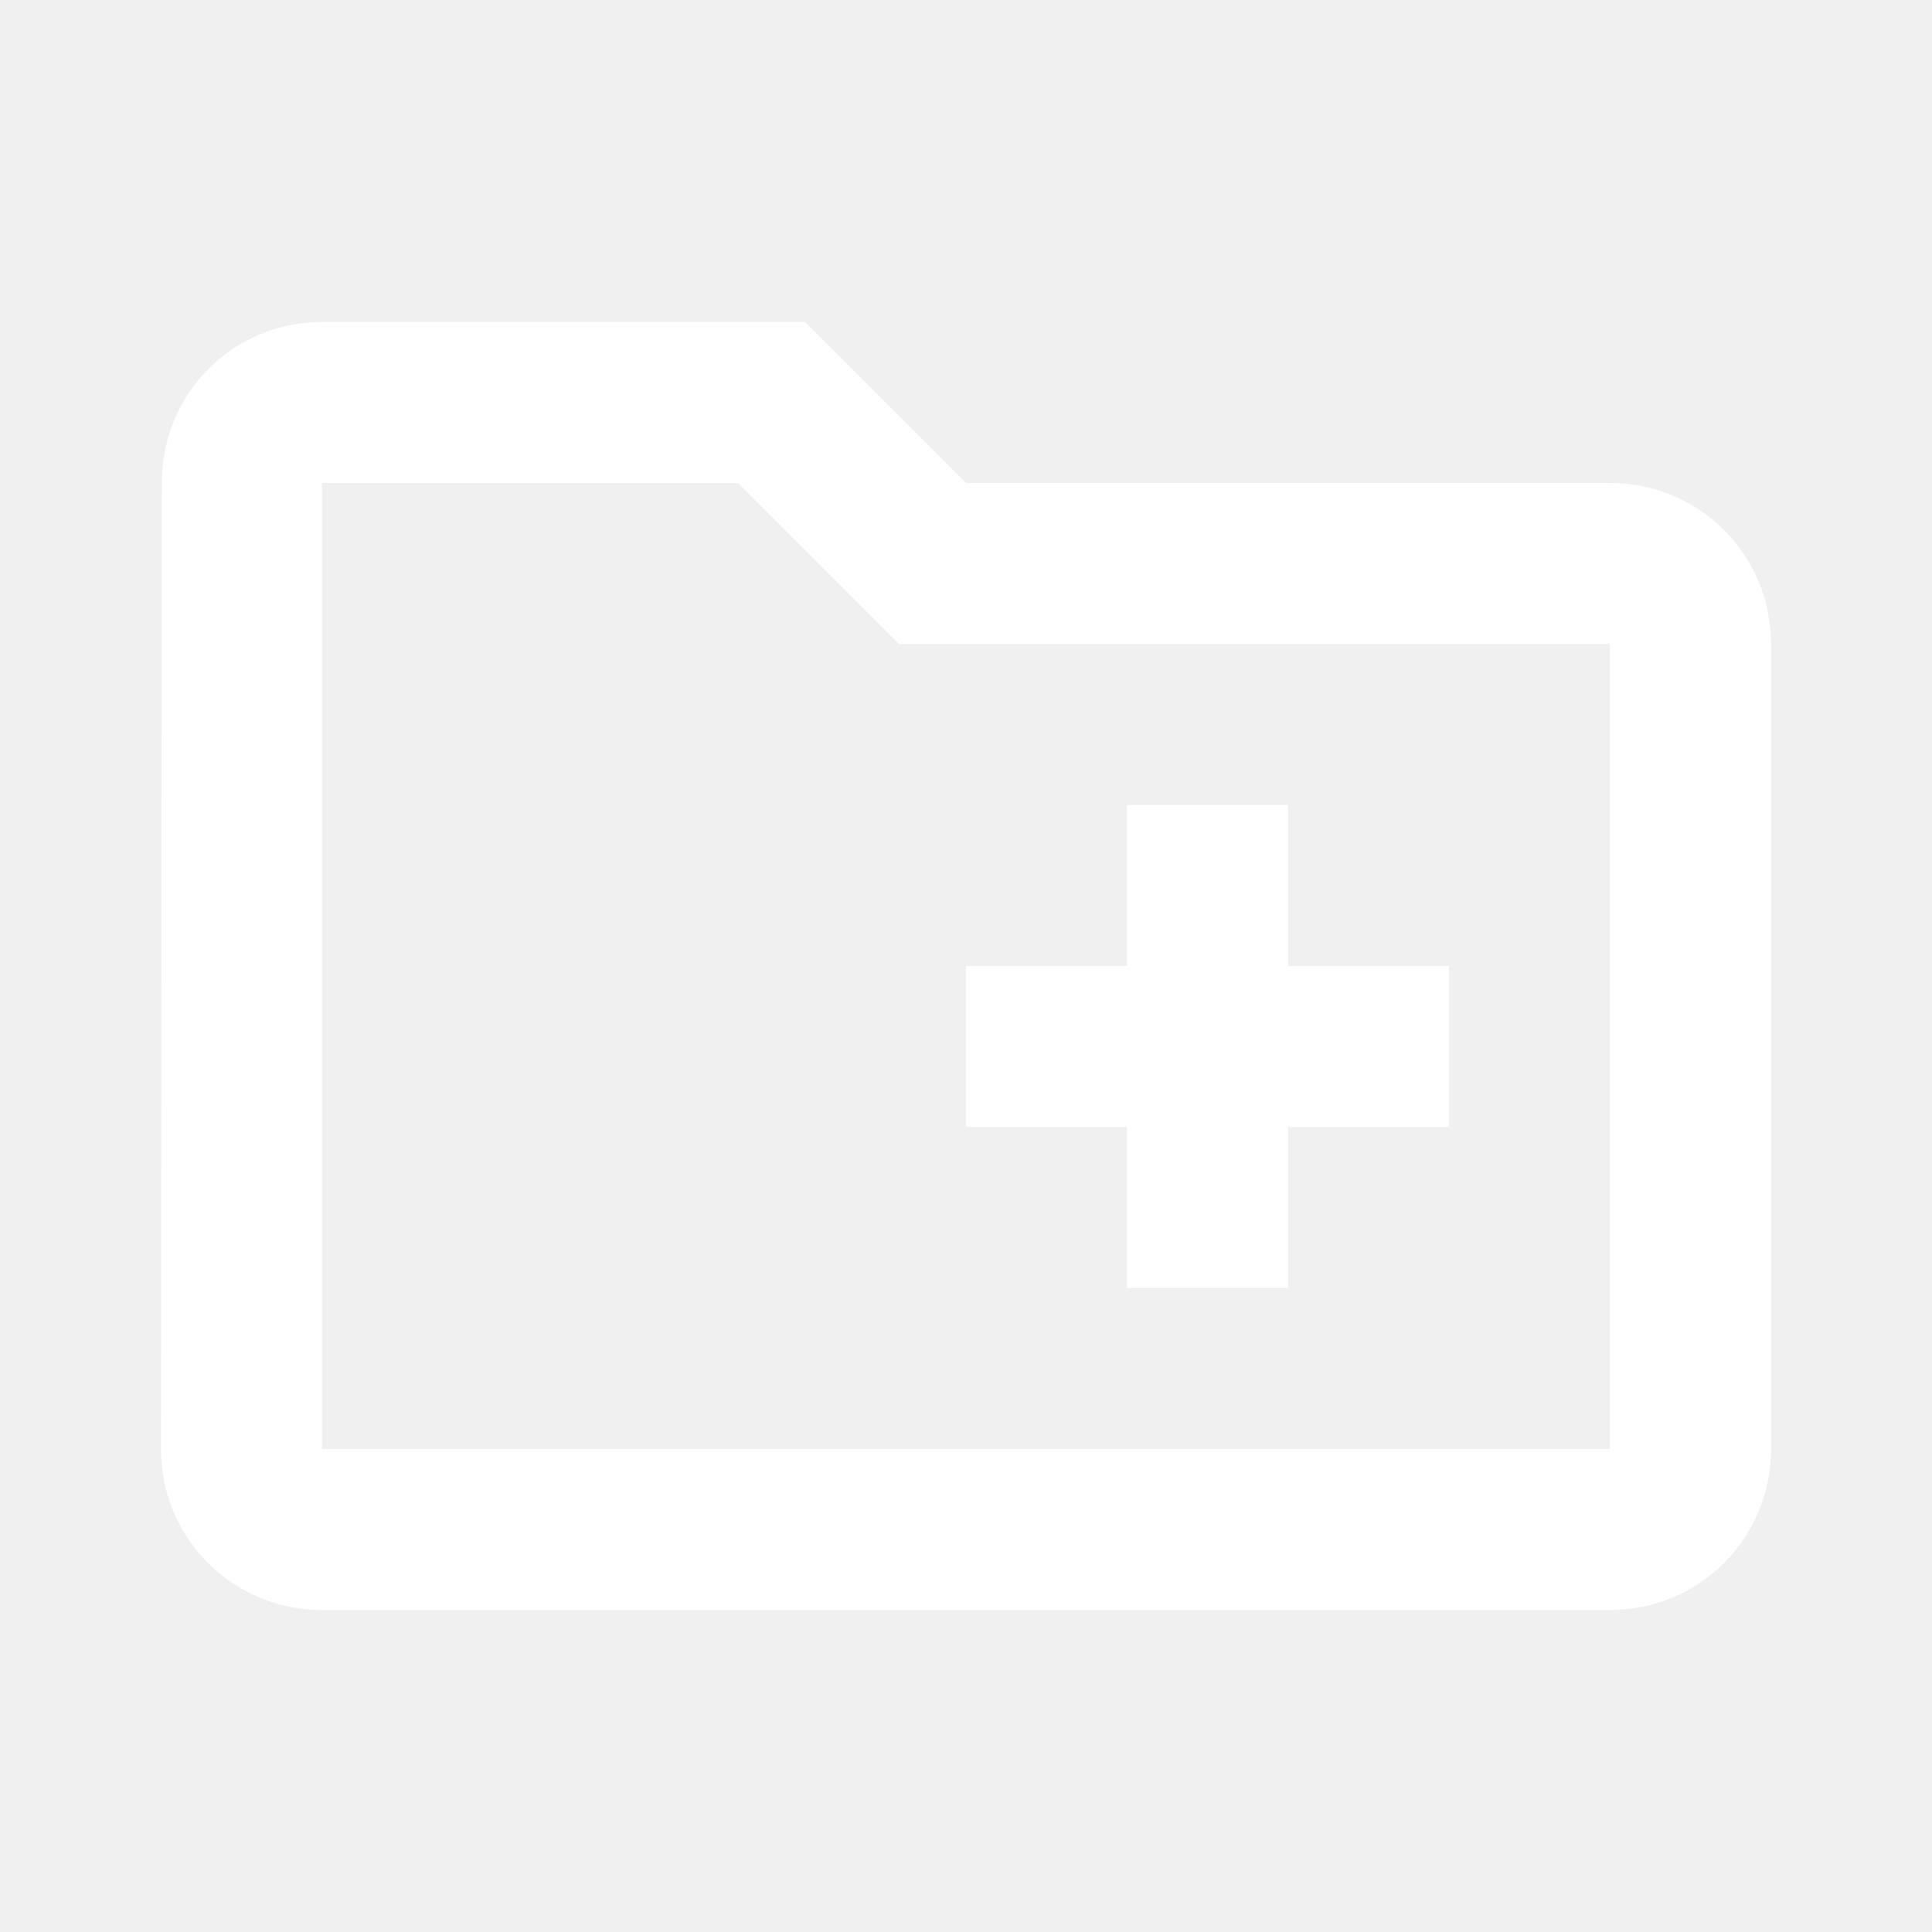
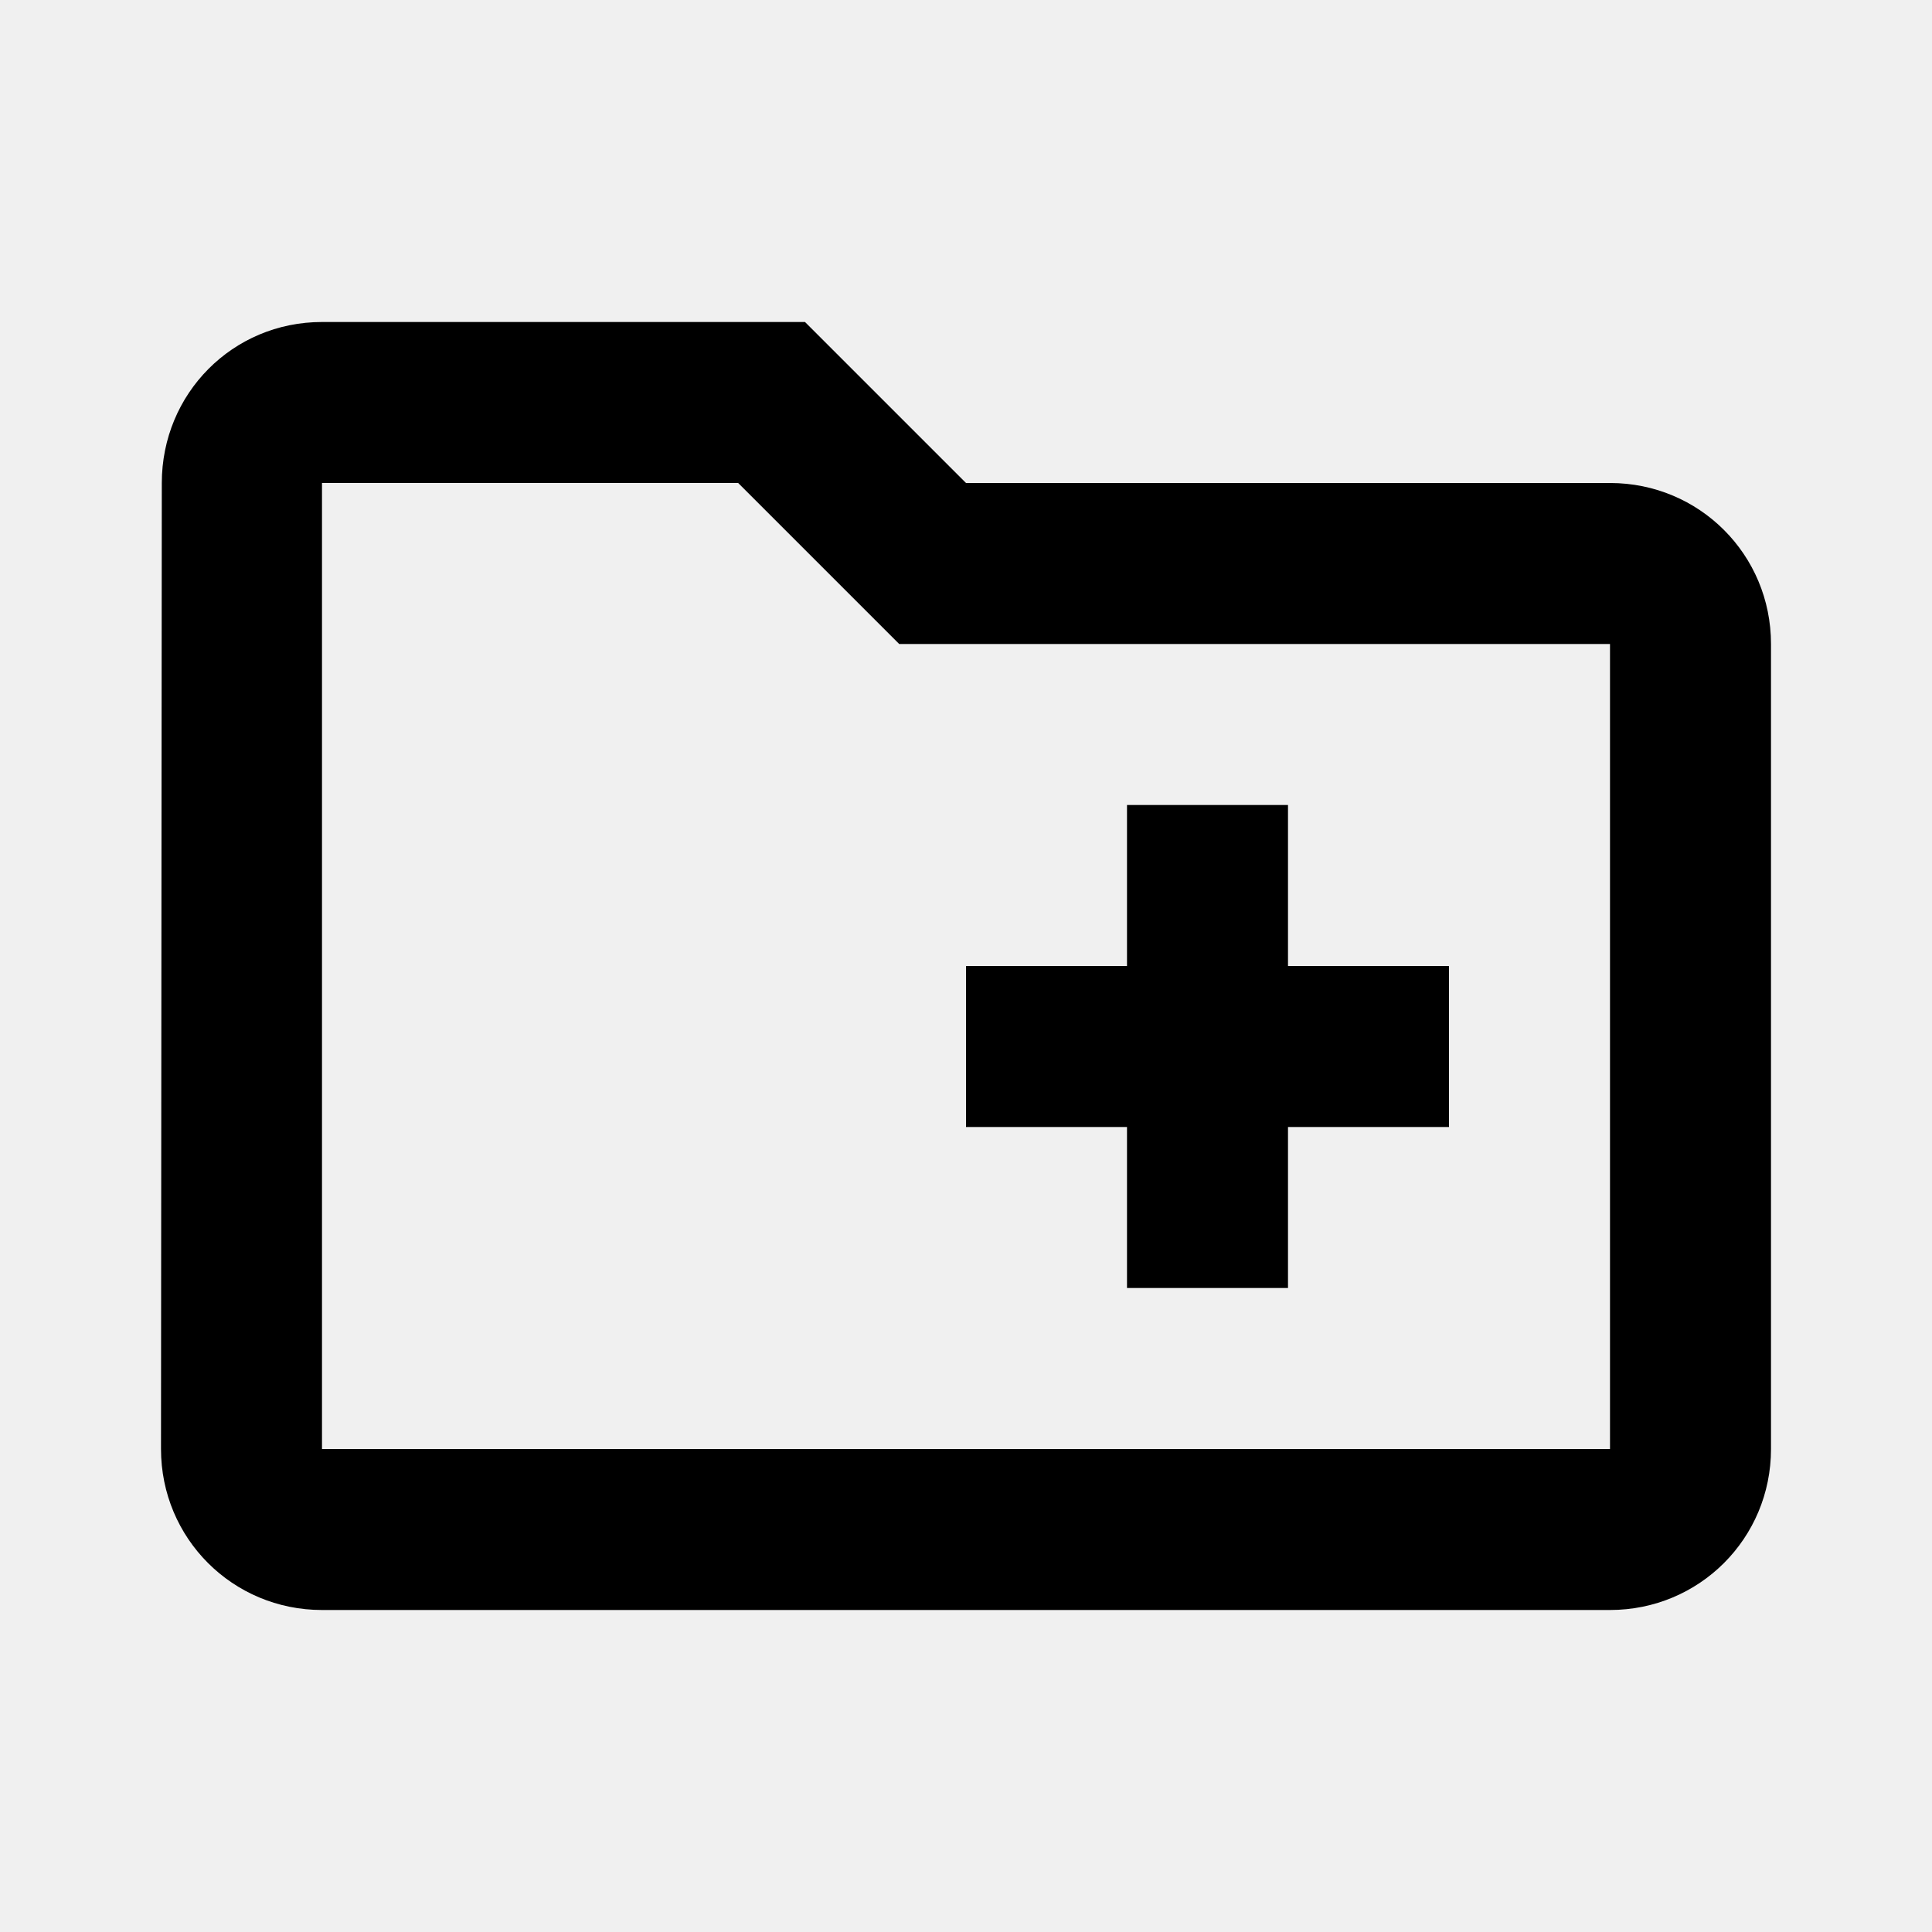
<svg xmlns="http://www.w3.org/2000/svg" width="24" height="24" viewBox="0 0 24 24" fill="none">
-   <path d="M20 6H12L10 4H4C2.89 4 2.01 4.89 2.01 6L2 18C2 19.11 2.89 20 4 20H20C21.11 20 22 19.11 22 18V8C22 6.89 21.11 6 20 6ZM20 18H4V6H9.17L11.17 8H20V18ZM12 14H14V16H16V14H18V12H16V10H14V12H12V14Z" fill="white" />
+   <path d="M20 6H12L10 4H4C2.89 4 2.01 4.89 2.01 6L2 18C2 19.11 2.89 20 4 20H20C21.11 20 22 19.11 22 18V8C22 6.89 21.11 6 20 6ZM20 18H4V6H9.17L11.17 8H20V18ZM12 14H14V16H16V14H18V12H16V10H14V12H12V14Z" fill="black" />
</svg>
